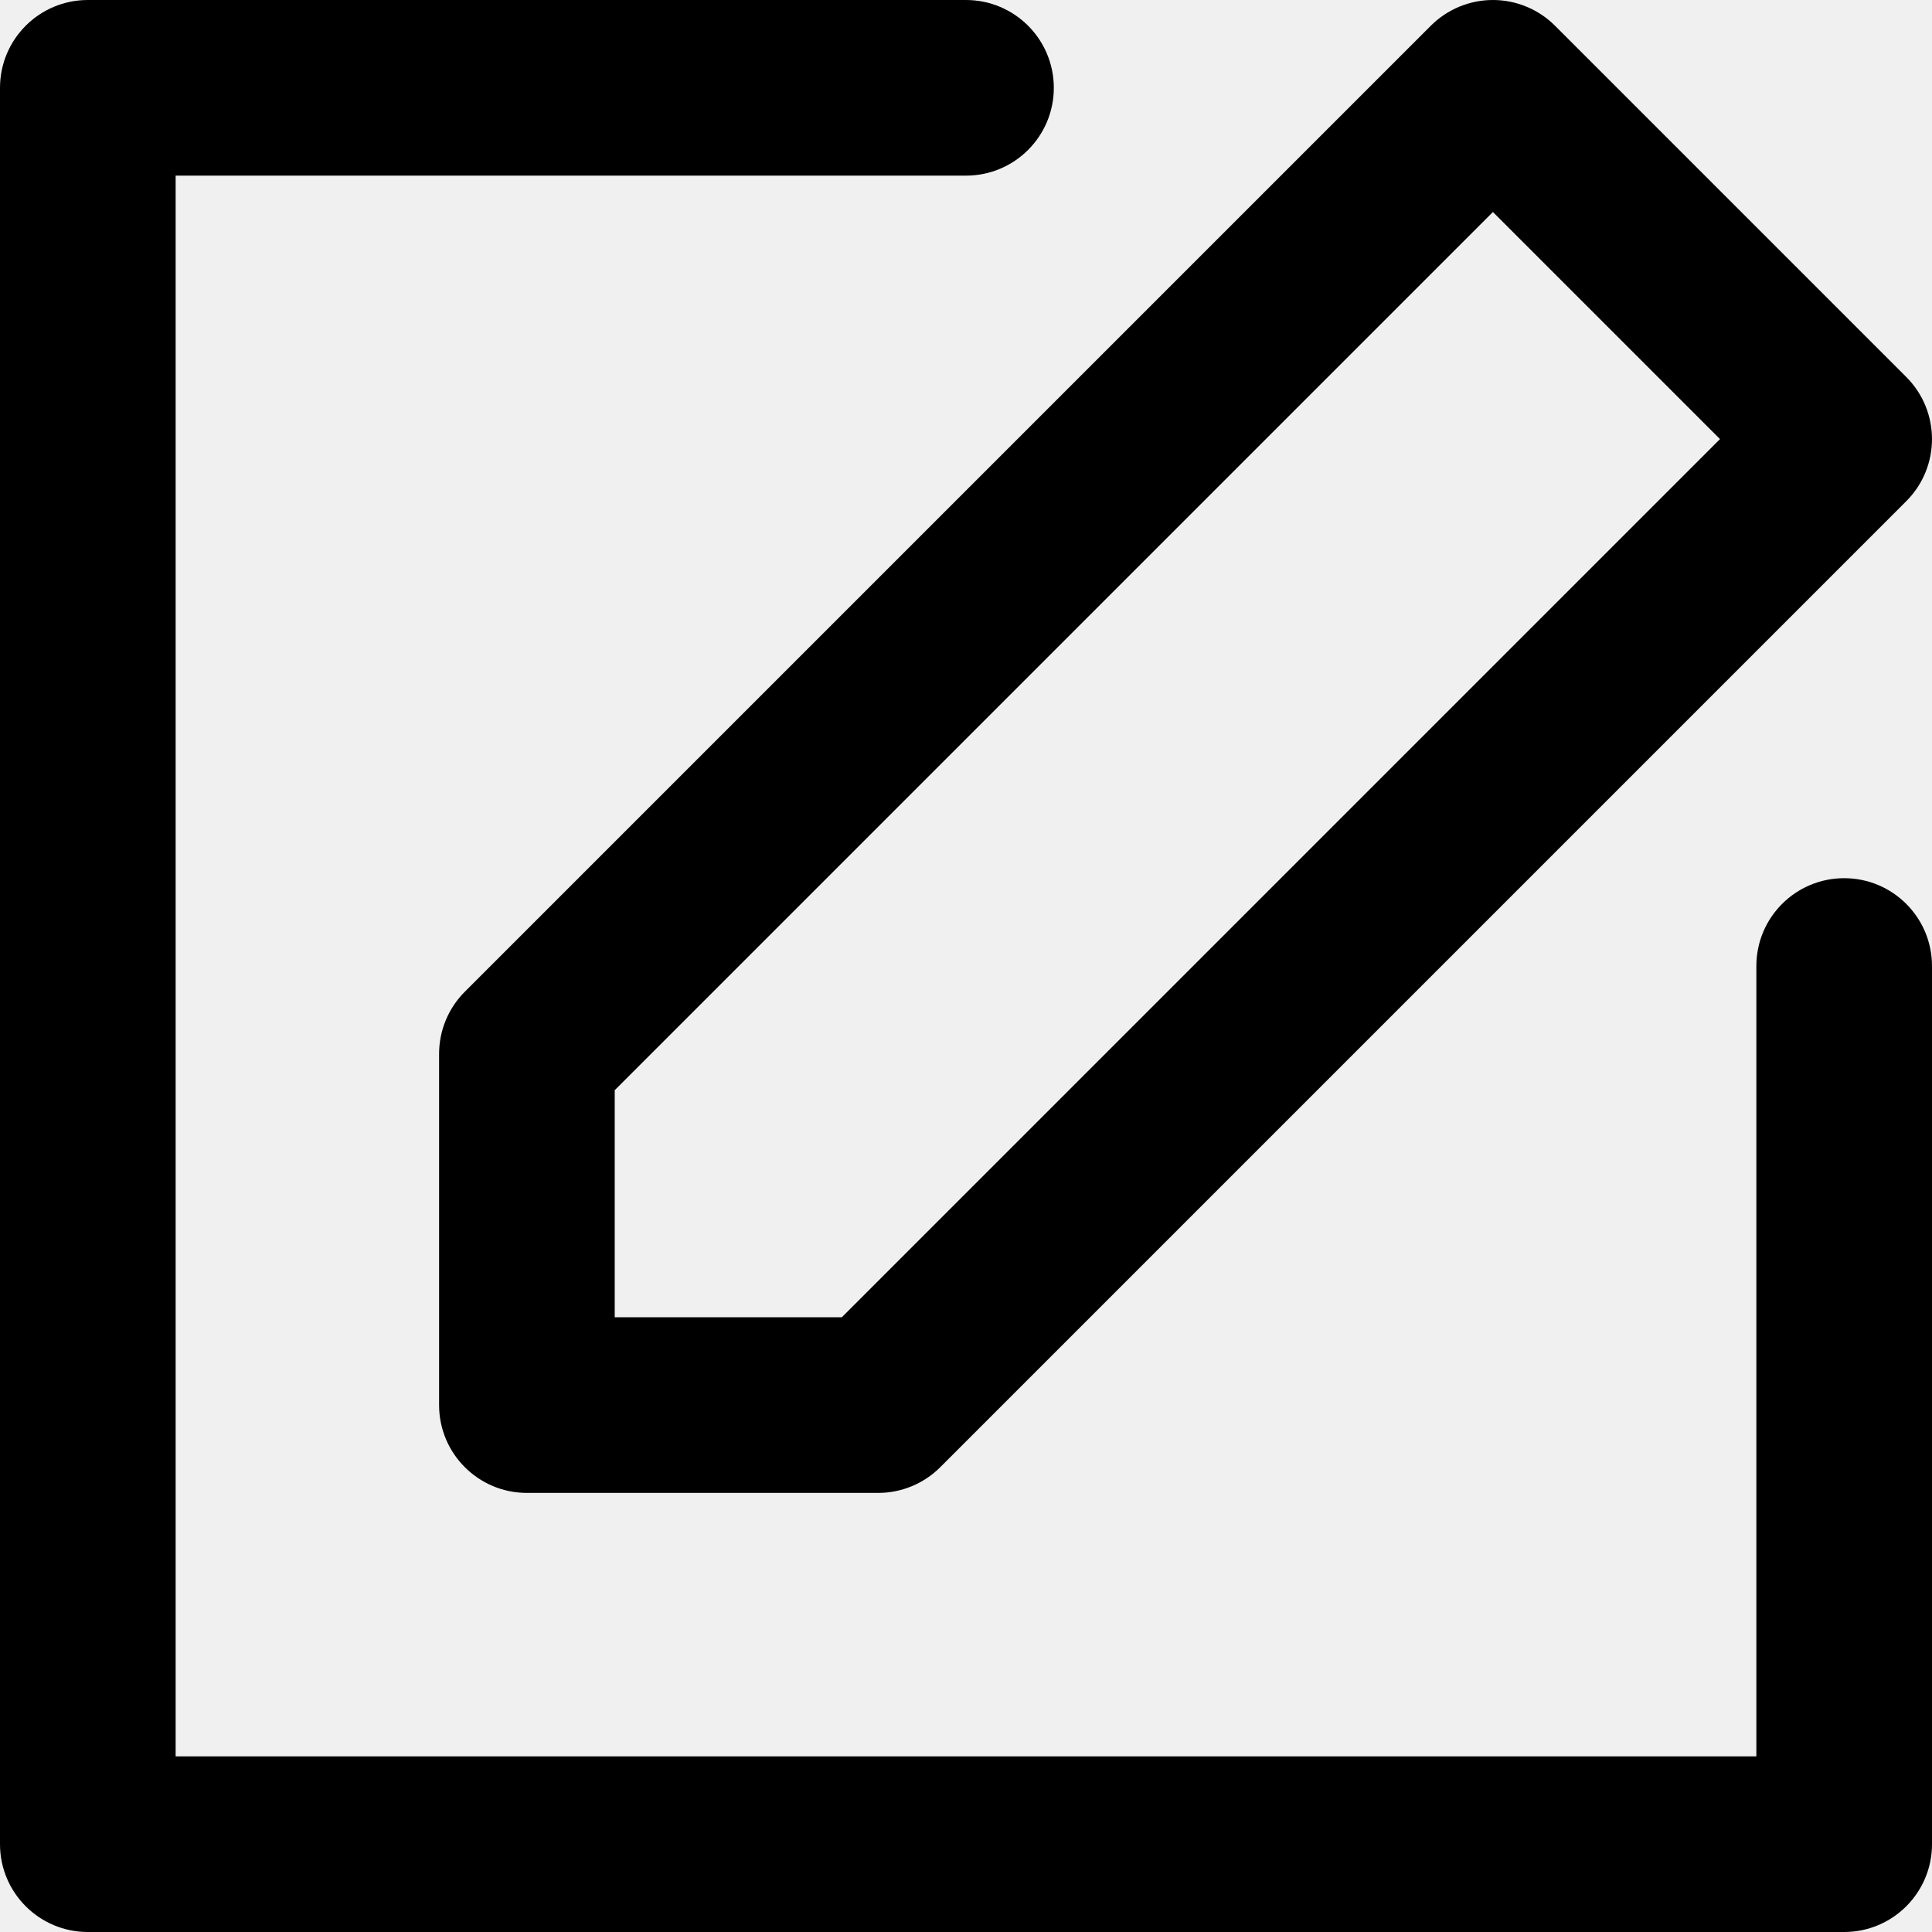
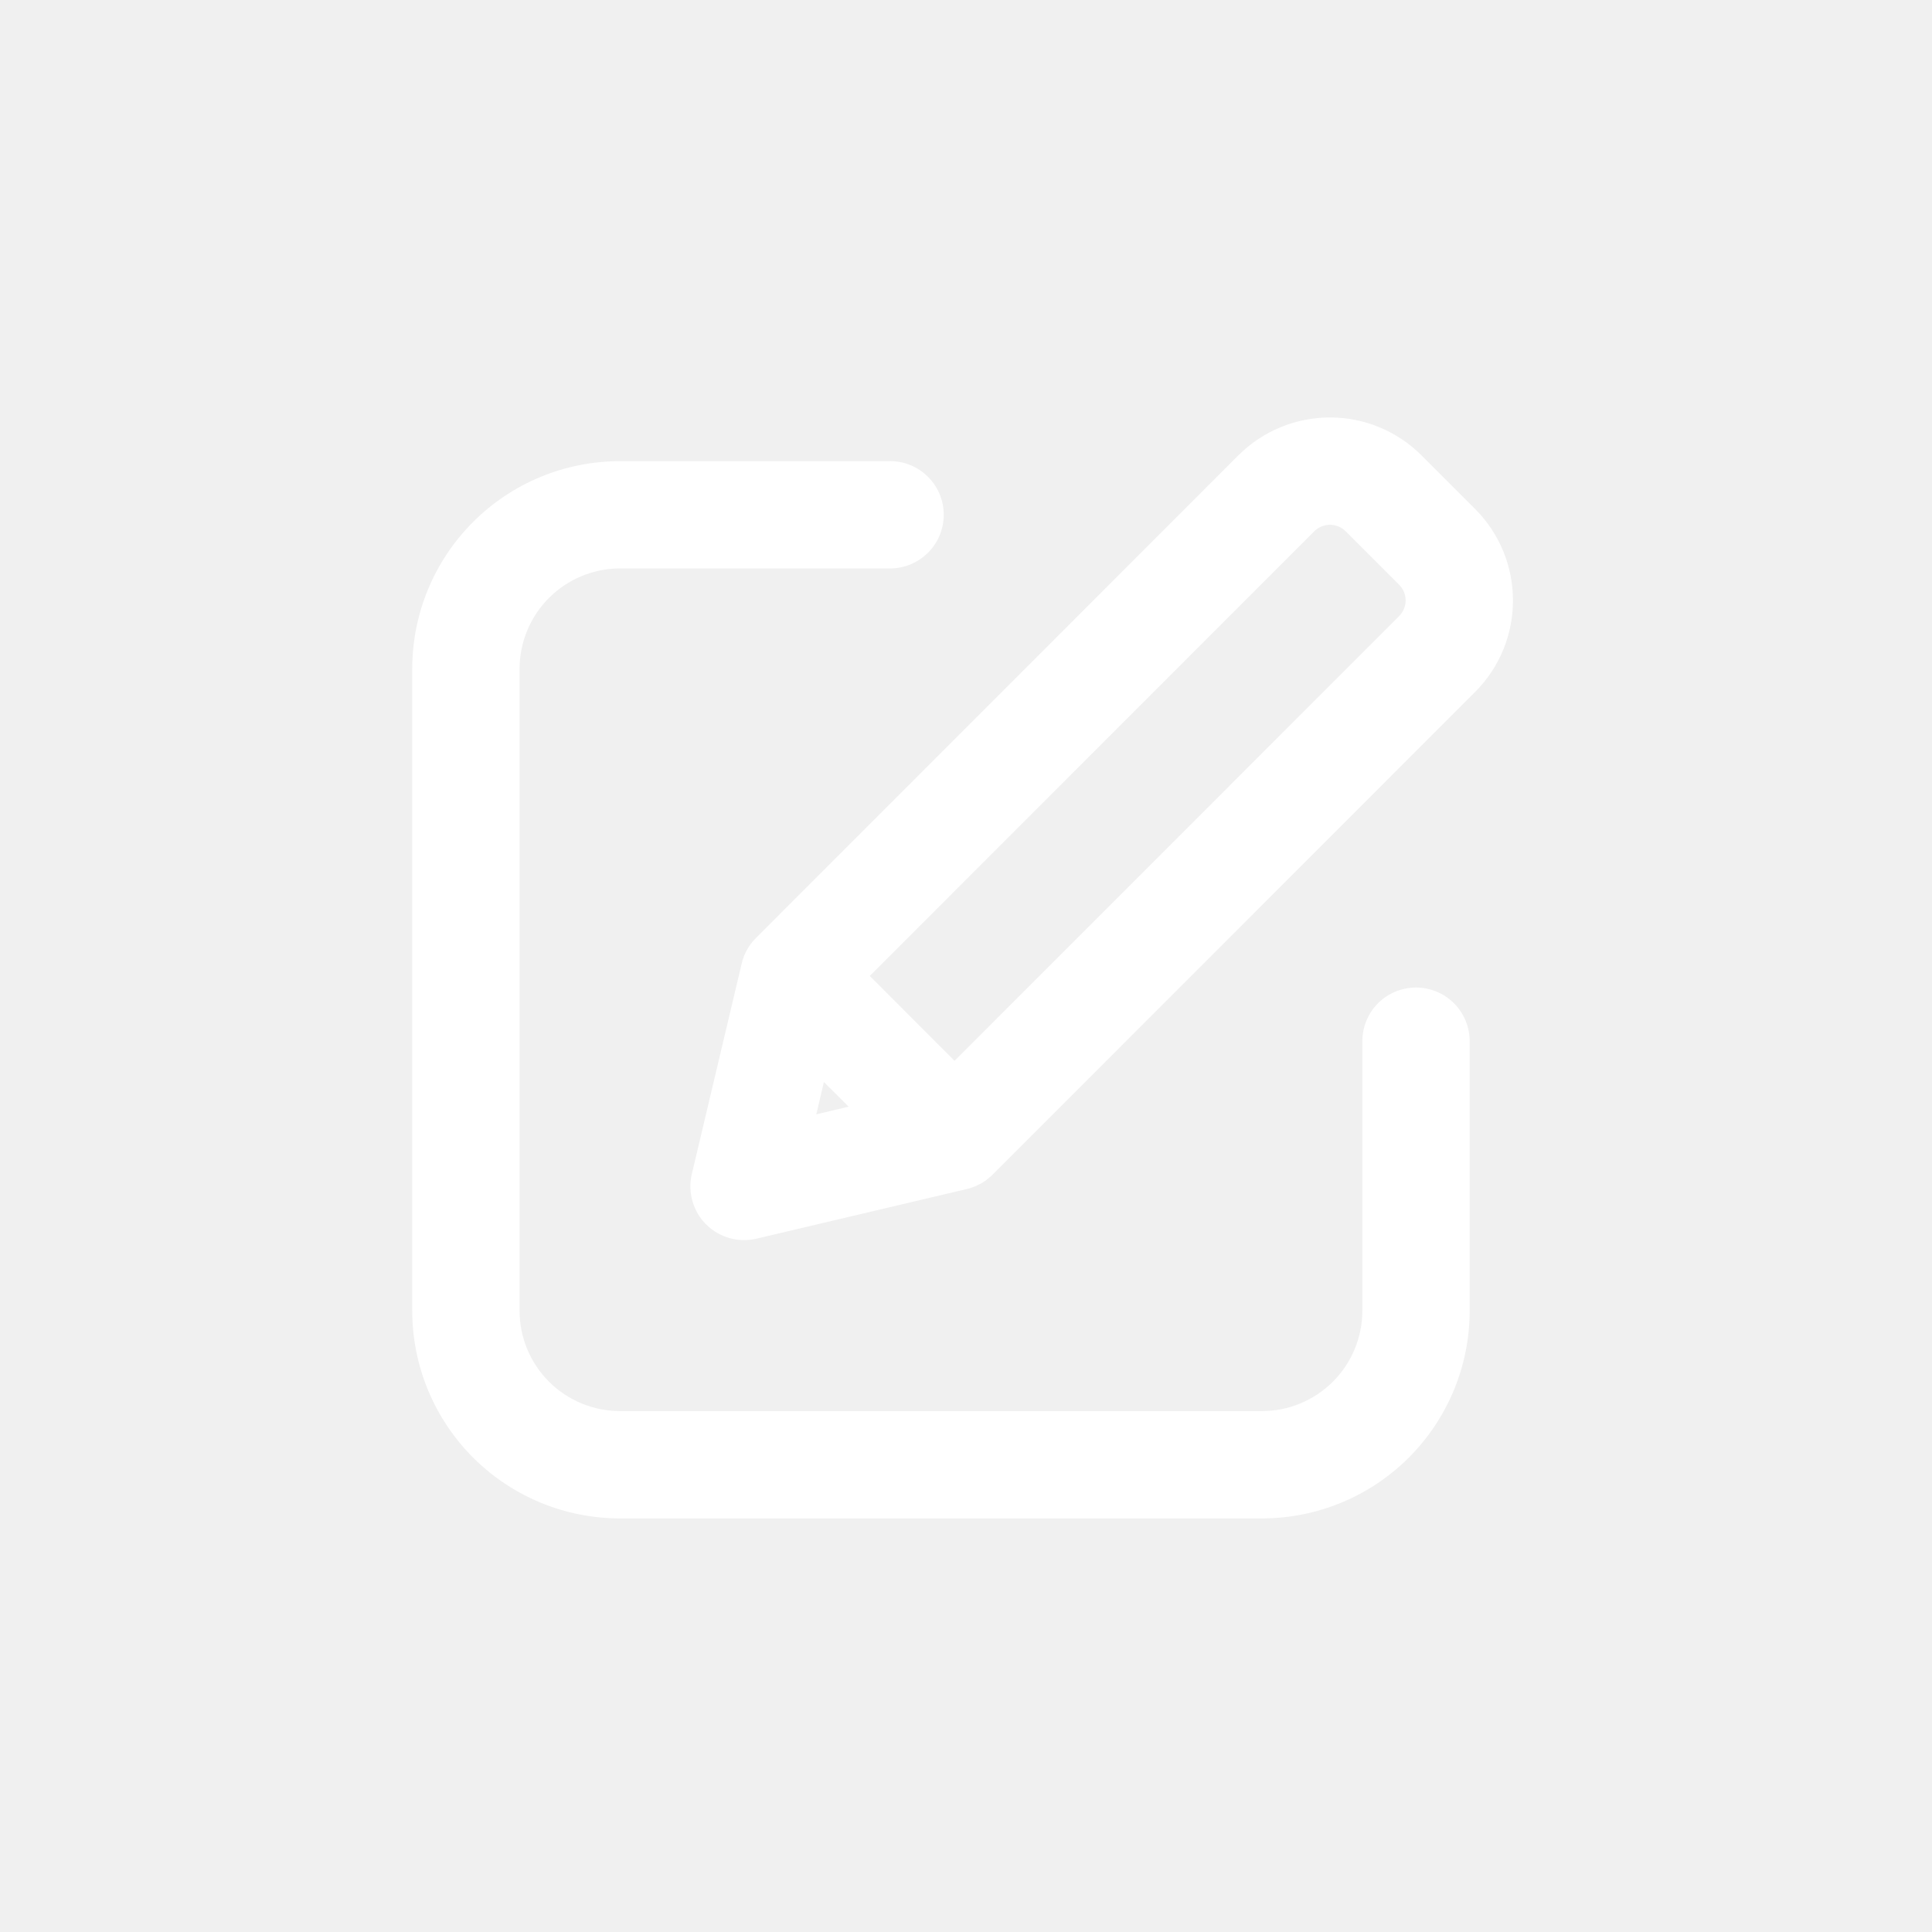
- <svg xmlns="http://www.w3.org/2000/svg" version="1.1" id="Layer_1" x="0px" y="0px" viewBox="0 0 330 330" style="enable-background:new 0 0 330 330;" xml:space="preserve">
-   <g id="XMLID_23_">
-     <path id="XMLID_24_" d="M75,180v60c0,8.284,6.716,15,15,15h60c3.978,0,7.793-1.581,10.606-4.394l164.999-165   c5.858-5.858,5.858-15.355,0-21.213l-60-60C262.794,1.581,258.978,0,255,0s-7.794,1.581-10.606,4.394l-165,165   C76.58,172.206,75,176.022,75,180z M105,186.213L255,36.213L293.787,75l-150,150H105V186.213z" />
-     <path id="XMLID_27_" d="M315,150.001c-8.284,0-15,6.716-15,15V300H30V30H165c8.284,0,15-6.716,15-15s-6.716-15-15-15H15   C6.716,0,0,6.716,0,15v300c0,8.284,6.716,15,15,15h300c8.284,0,15-6.716,15-15V165.001C330,156.716,323.284,150.001,315,150.001z" />
-   </g>
-   <g>
- </g>
-   <g>
- </g>
-   <g>
- </g>
-   <g>
- </g>
-   <g>
- </g>
-   <g>
- </g>
-   <g>
- </g>
-   <g>
- </g>
-   <g>
- </g>
-   <g>
- </g>
-   <g>
- </g>
-   <g>
- </g>
-   <g>
- </g>
-   <g>
- </g>
-   <g>
- </g>
+ <svg xmlns="http://www.w3.org/2000/svg" width="27" height="27" viewBox="0 0 27 27" fill="none">
+   <path d="M12.439 6.444C12.638 6.444 12.828 6.523 12.969 6.664C13.11 6.804 13.189 6.995 13.189 7.194C13.189 7.393 13.11 7.584 12.969 7.724C12.828 7.865 12.638 7.944 12.439 7.944H8.665C8.293 7.944 7.936 8.092 7.673 8.355C7.41 8.618 7.262 8.974 7.261 9.347V18.317C7.261 18.689 7.409 19.046 7.672 19.309C7.935 19.572 8.292 19.72 8.664 19.72H17.636C17.82 19.72 18.002 19.684 18.172 19.613C18.343 19.543 18.497 19.439 18.628 19.309C18.758 19.179 18.861 19.024 18.932 18.854C19.002 18.684 19.039 18.502 19.039 18.317V14.551C19.039 14.352 19.118 14.161 19.258 14.02C19.399 13.88 19.59 13.801 19.789 13.801C19.988 13.801 20.178 13.88 20.319 14.02C20.46 14.161 20.539 14.352 20.539 14.551V18.317C20.539 19.087 20.233 19.825 19.689 20.37C19.144 20.914 18.406 21.22 17.636 21.22H8.664C8.283 21.22 7.905 21.145 7.553 20.999C7.201 20.853 6.881 20.639 6.611 20.37C6.342 20.1 6.128 19.78 5.982 19.428C5.836 19.076 5.761 18.698 5.761 18.317V9.347C5.761 8.577 6.067 7.839 6.611 7.295C7.155 6.751 7.893 6.445 8.663 6.445H12.438L12.439 6.444ZM11.514 15.121L11.408 15.573L11.86 15.466L11.514 15.121V15.121ZM18.367 7.425L12.155 13.639L13.34 14.825L19.553 8.61C19.611 8.552 19.644 8.473 19.644 8.391C19.644 8.309 19.611 8.23 19.553 8.172L18.805 7.424C18.747 7.367 18.669 7.334 18.587 7.334C18.505 7.334 18.426 7.367 18.367 7.424V7.425ZM10.399 13.357L10.417 13.317L10.427 13.298L10.436 13.28C10.451 13.252 10.468 13.225 10.486 13.2L10.506 13.175C10.522 13.154 10.54 13.134 10.559 13.115L10.564 13.109L17.306 6.364C17.646 6.024 18.106 5.834 18.586 5.834C19.066 5.834 19.526 6.024 19.866 6.364L20.614 7.112C21.32 7.818 21.321 8.964 20.614 9.671L13.871 16.416L13.862 16.426L13.835 16.451L13.831 16.453L13.861 16.426L13.819 16.462L13.788 16.488C13.771 16.502 13.752 16.514 13.733 16.526L13.707 16.541C13.692 16.549 13.676 16.557 13.661 16.564C13.646 16.572 13.631 16.577 13.617 16.583L13.583 16.596L13.538 16.61L13.514 16.616L10.57 17.311C10.446 17.34 10.316 17.337 10.193 17.302C10.07 17.267 9.958 17.201 9.868 17.111C9.777 17.021 9.712 16.909 9.677 16.786C9.642 16.663 9.639 16.533 9.668 16.409L10.365 13.467L10.377 13.422L10.372 13.439L10.376 13.423L10.38 13.411L10.377 13.423L10.382 13.407L10.399 13.357V13.357Z" fill="white" />
</svg>
